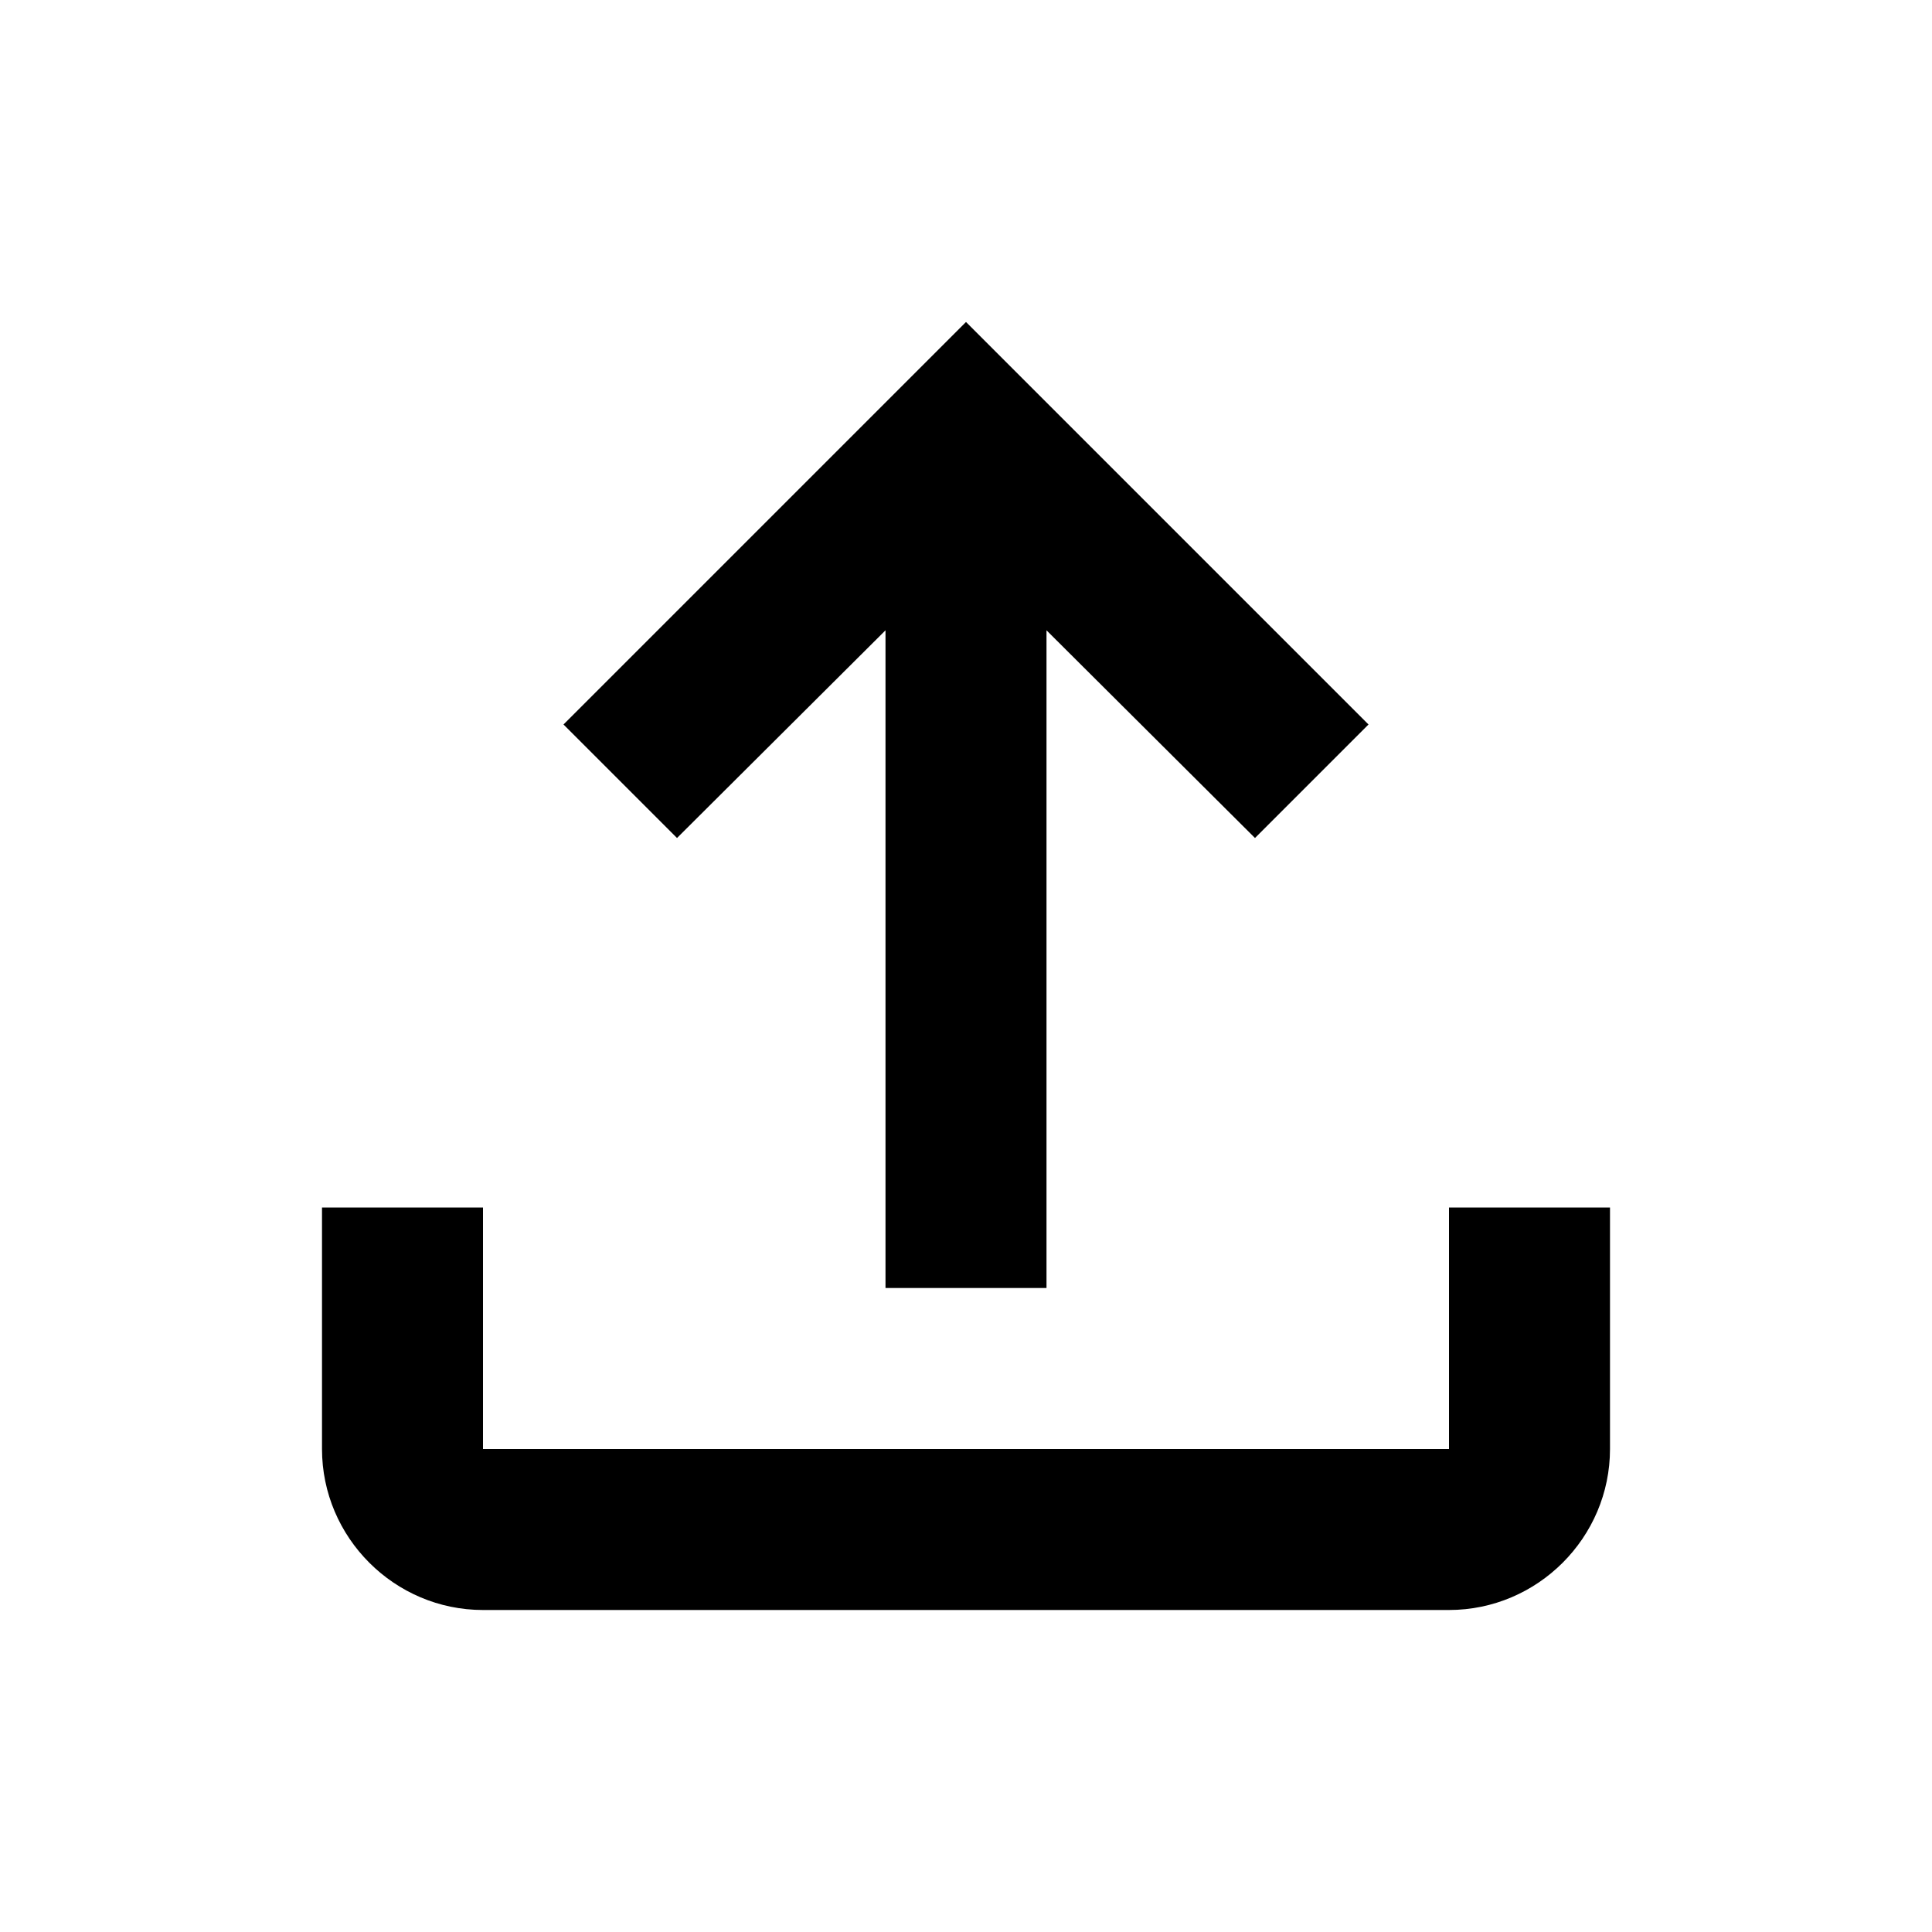
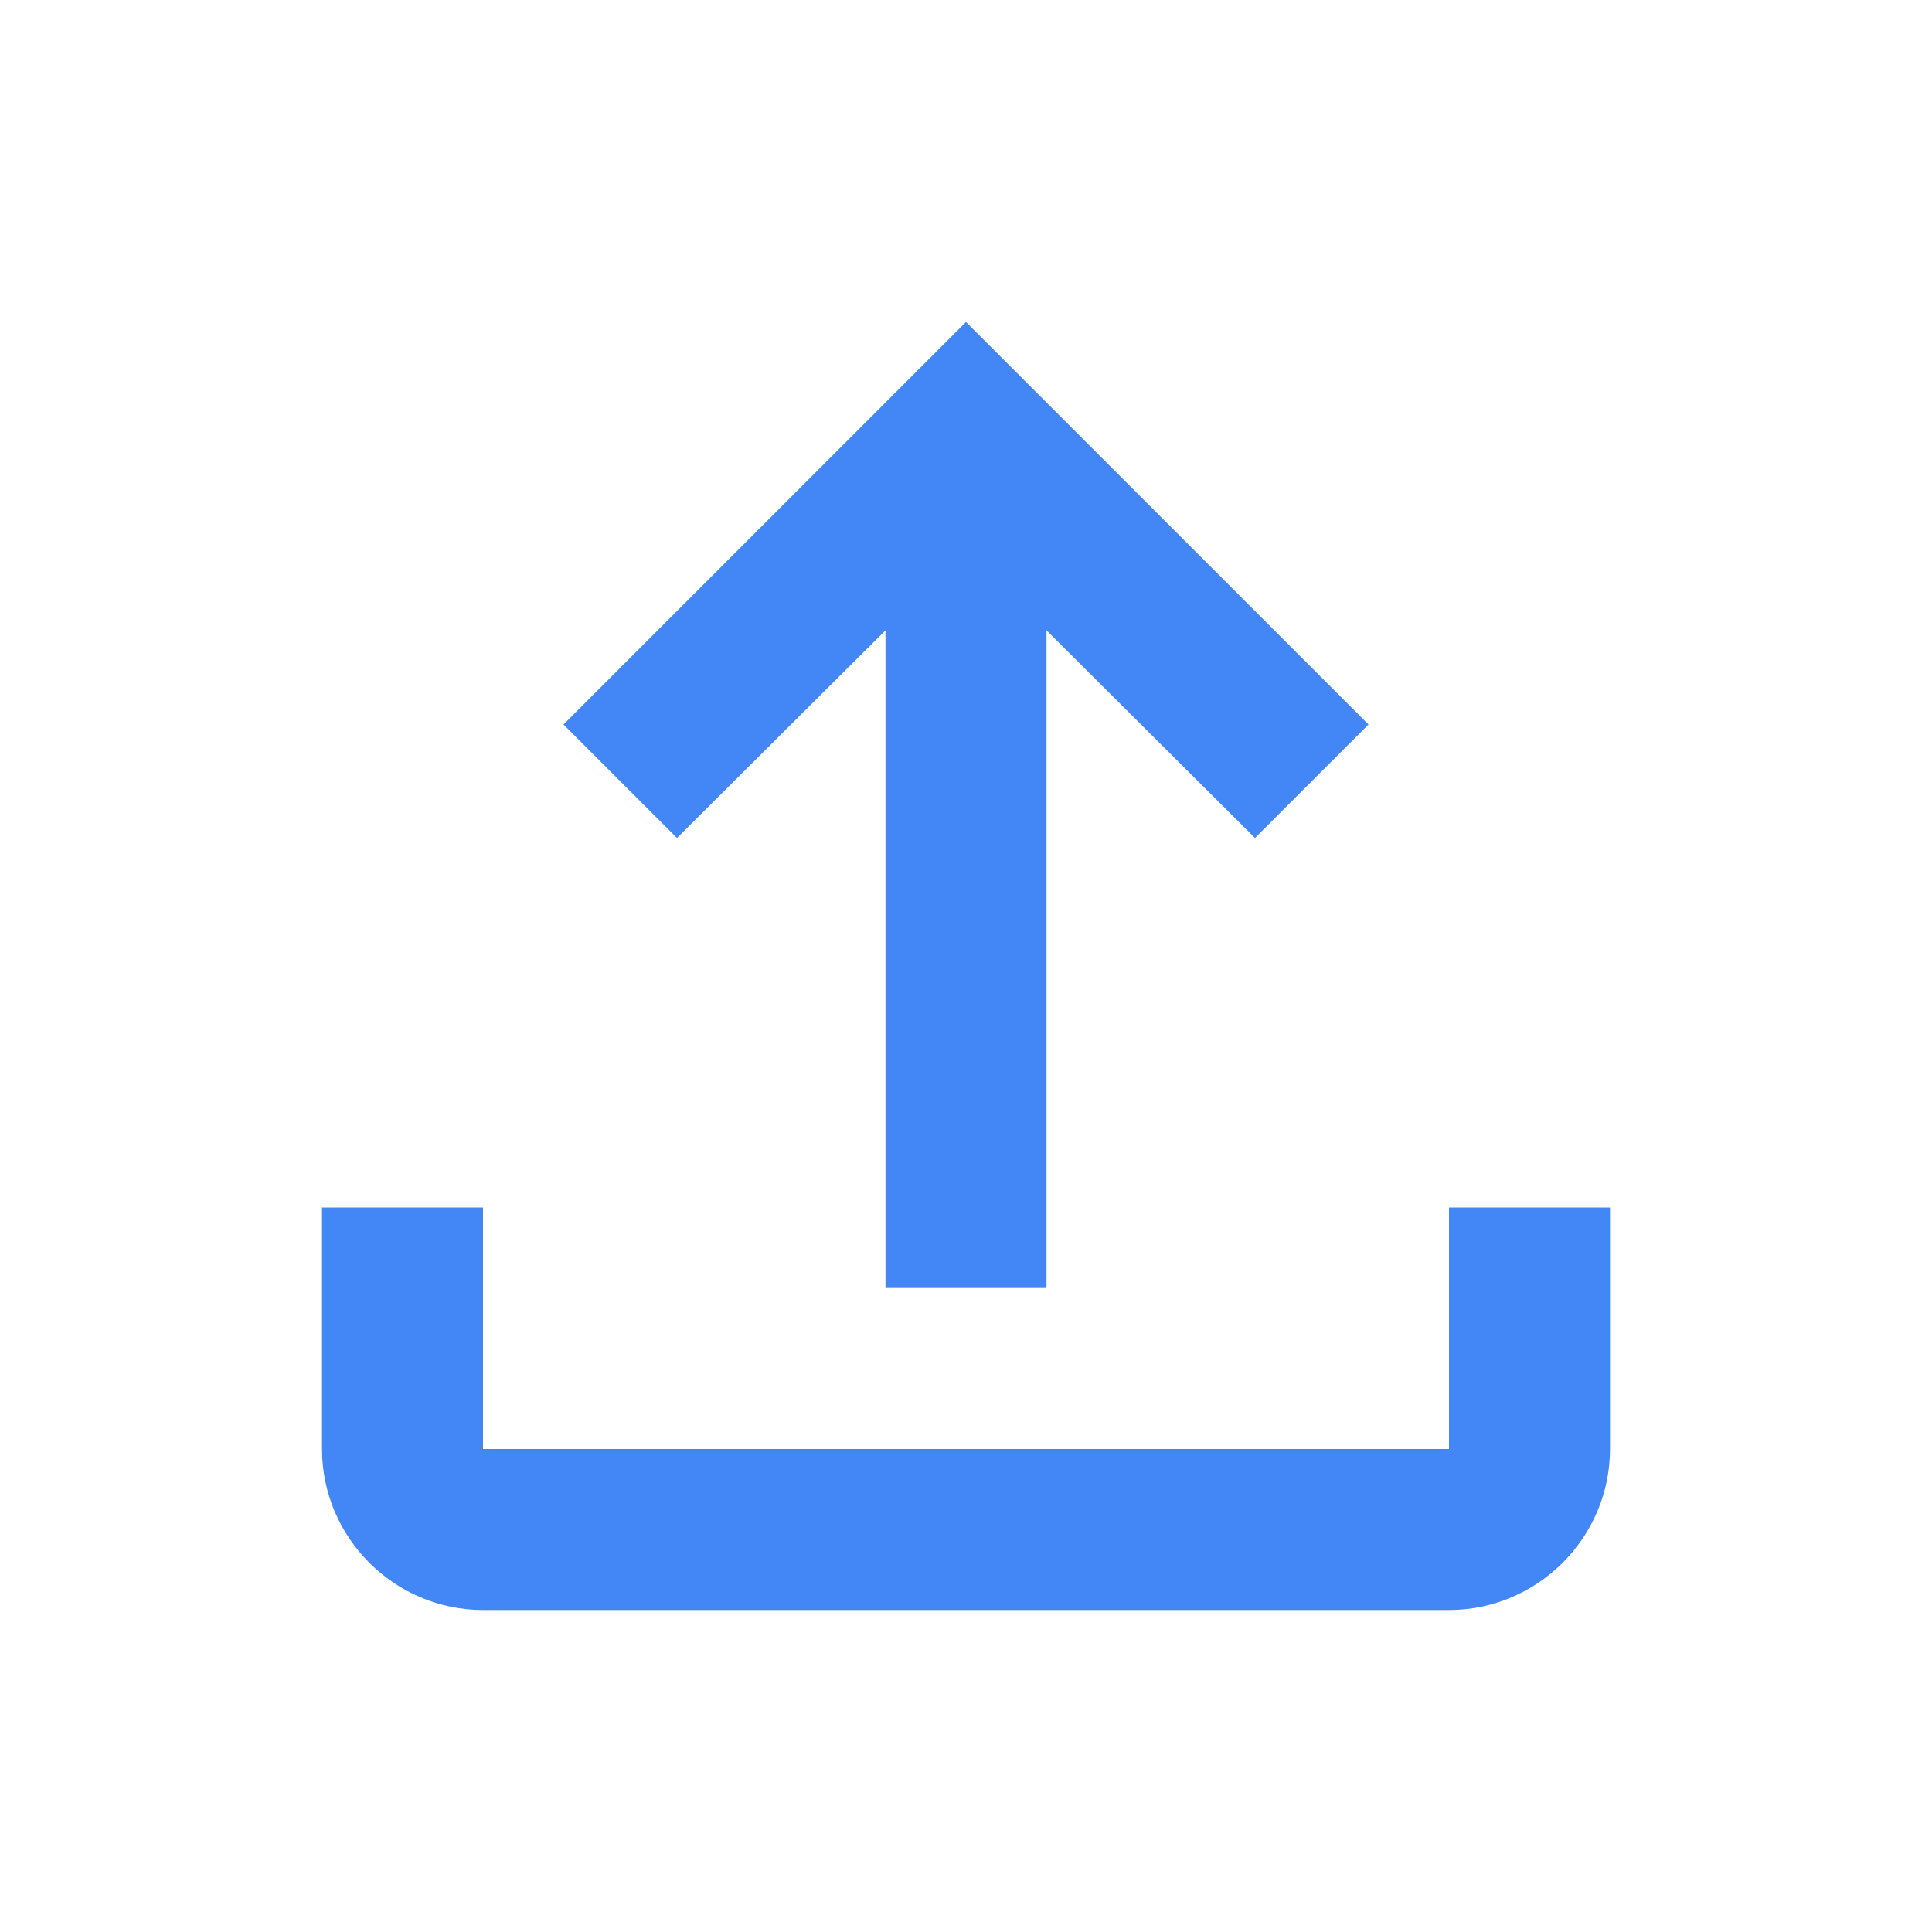
- <svg xmlns="http://www.w3.org/2000/svg" enable-background="new 0 0 24 24" height="24px" viewBox="0 0 24 24" width="24px" fill="#000000">
+ <svg xmlns="http://www.w3.org/2000/svg" enable-background="new 0 0 24 24" height="24px" viewBox="0 0 24 24" width="24px" fill="#4287f5">
  <g>
    <rect fill="none" height="24" width="24" />
  </g>
  <g>
    <path d="M18,15v3H6v-3H4v3c0,1.1,0.9,2,2,2h12c1.1,0,2-0.9,2-2v-3H18z M7,9l1.41,1.41L11,7.83V16h2V7.83l2.59,2.58L17,9l-5-5L7,9z" />
  </g>
</svg>
